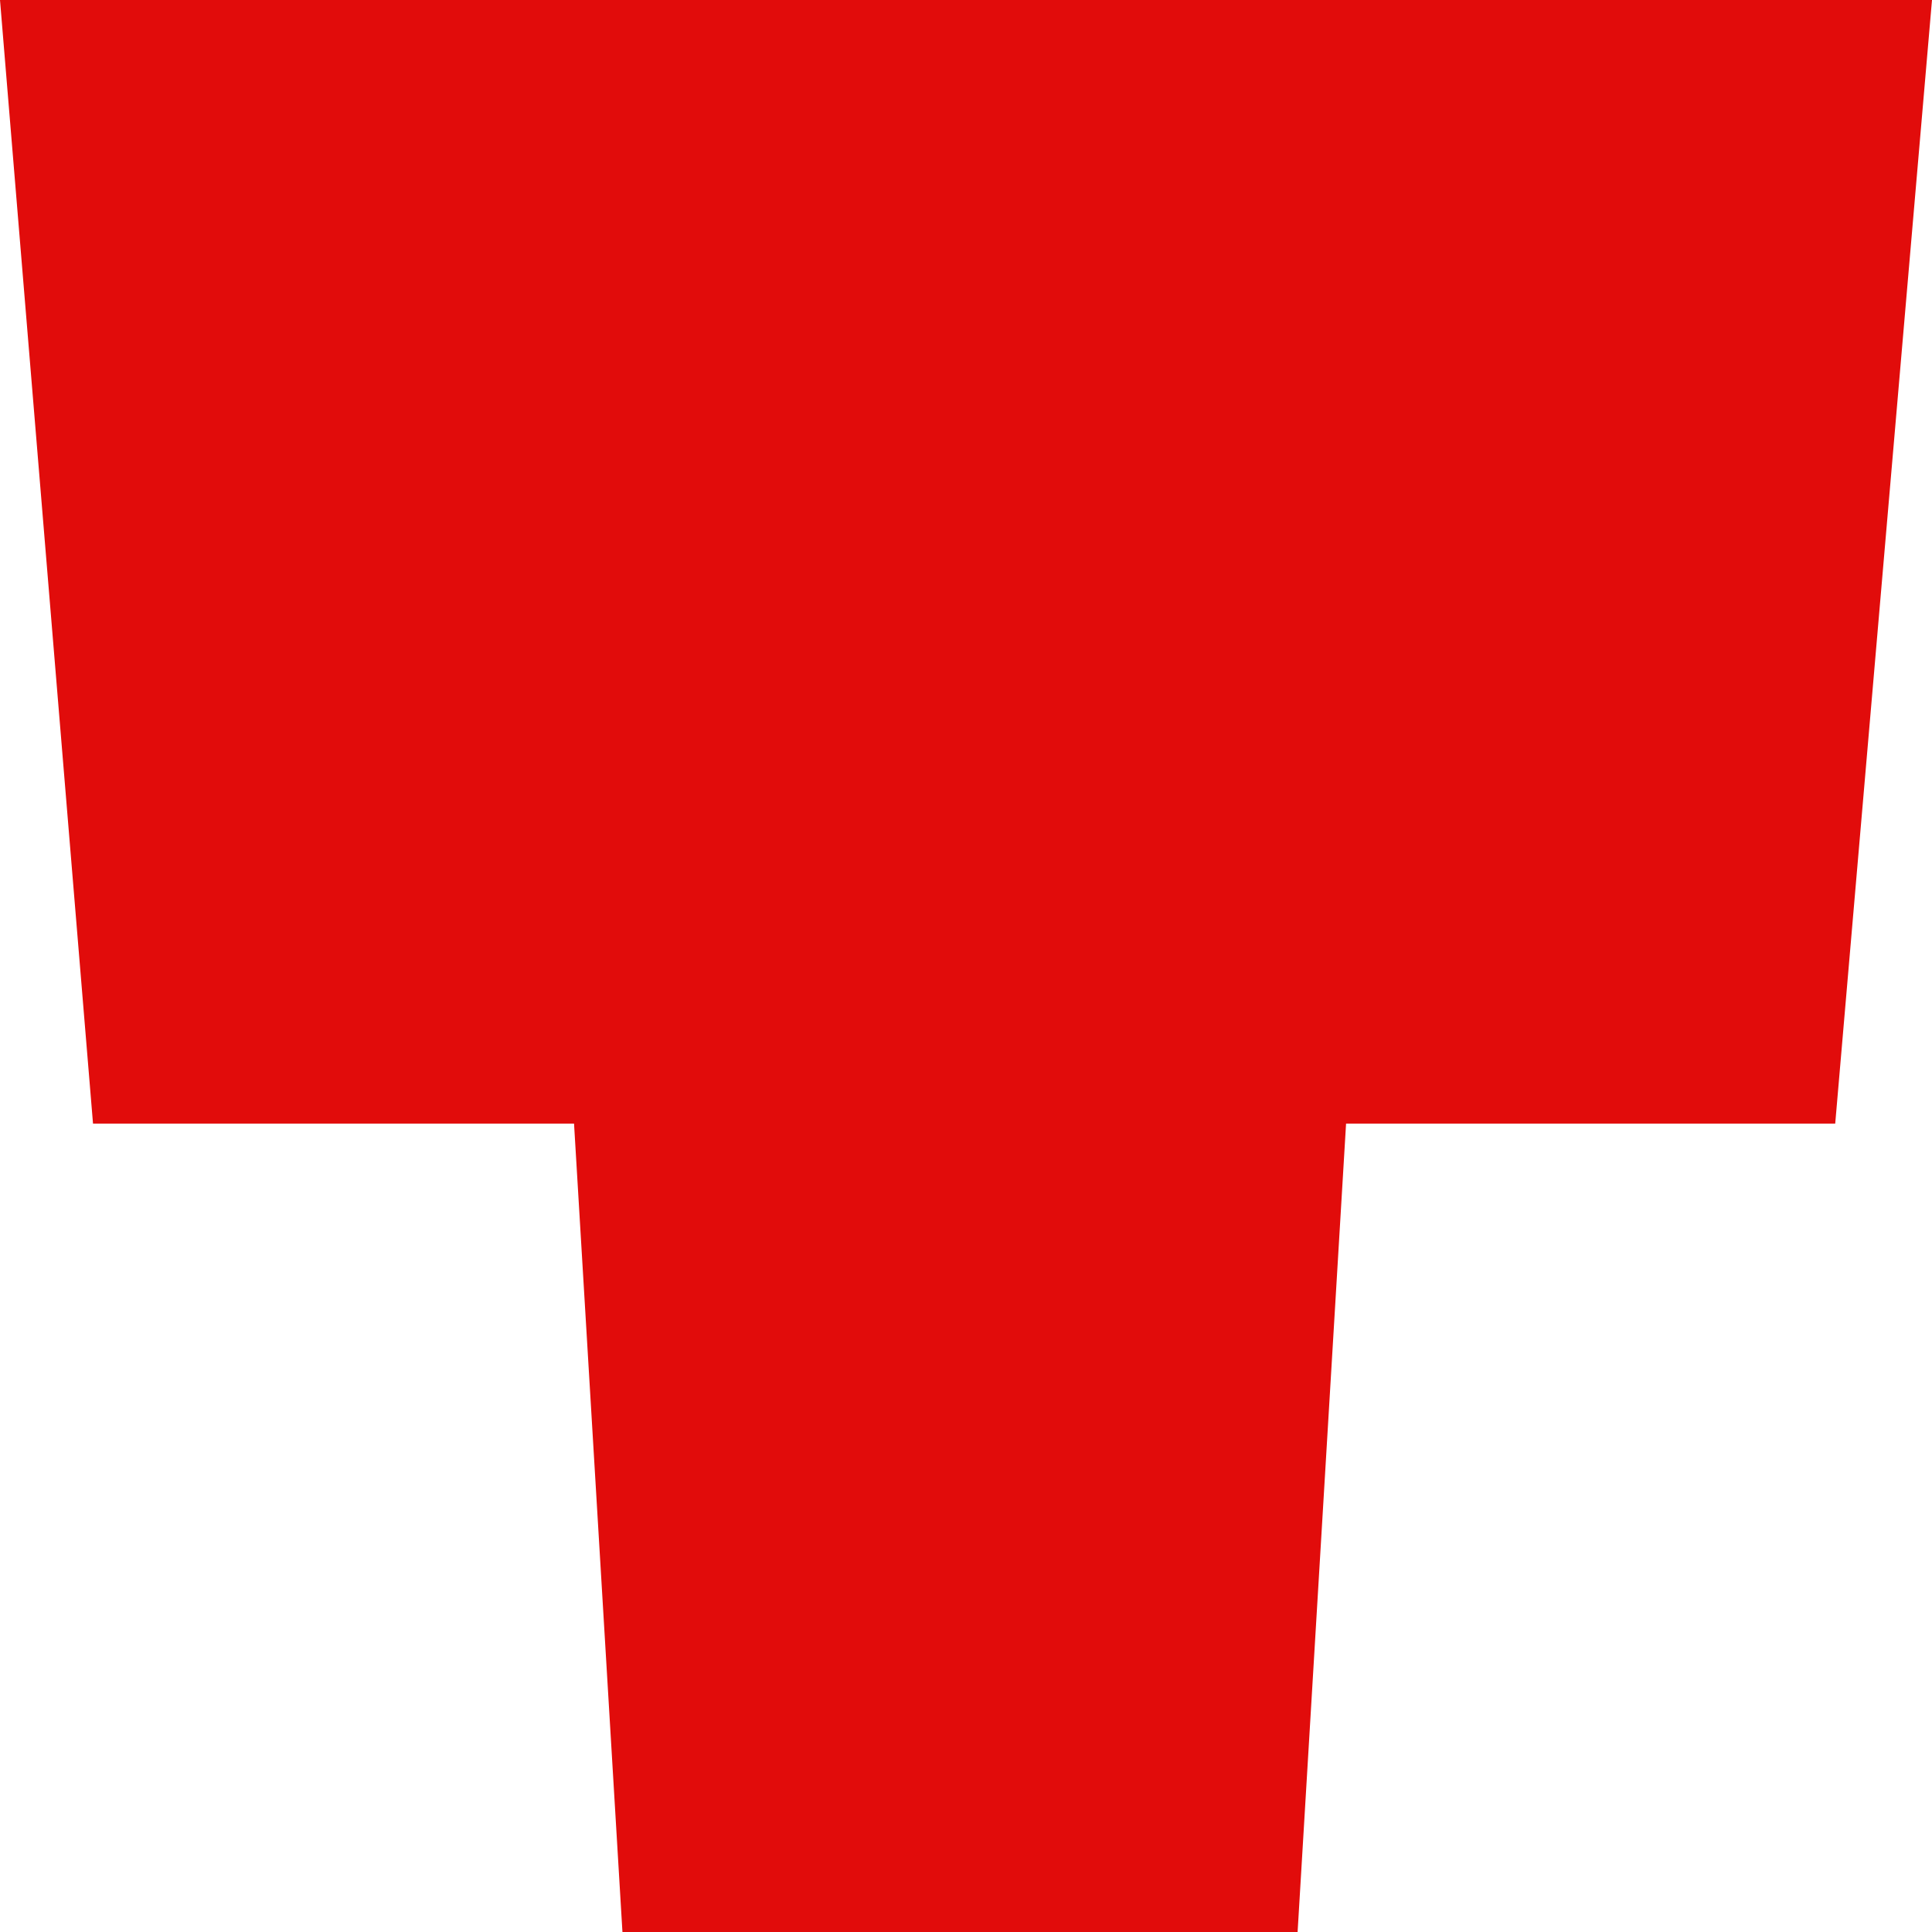
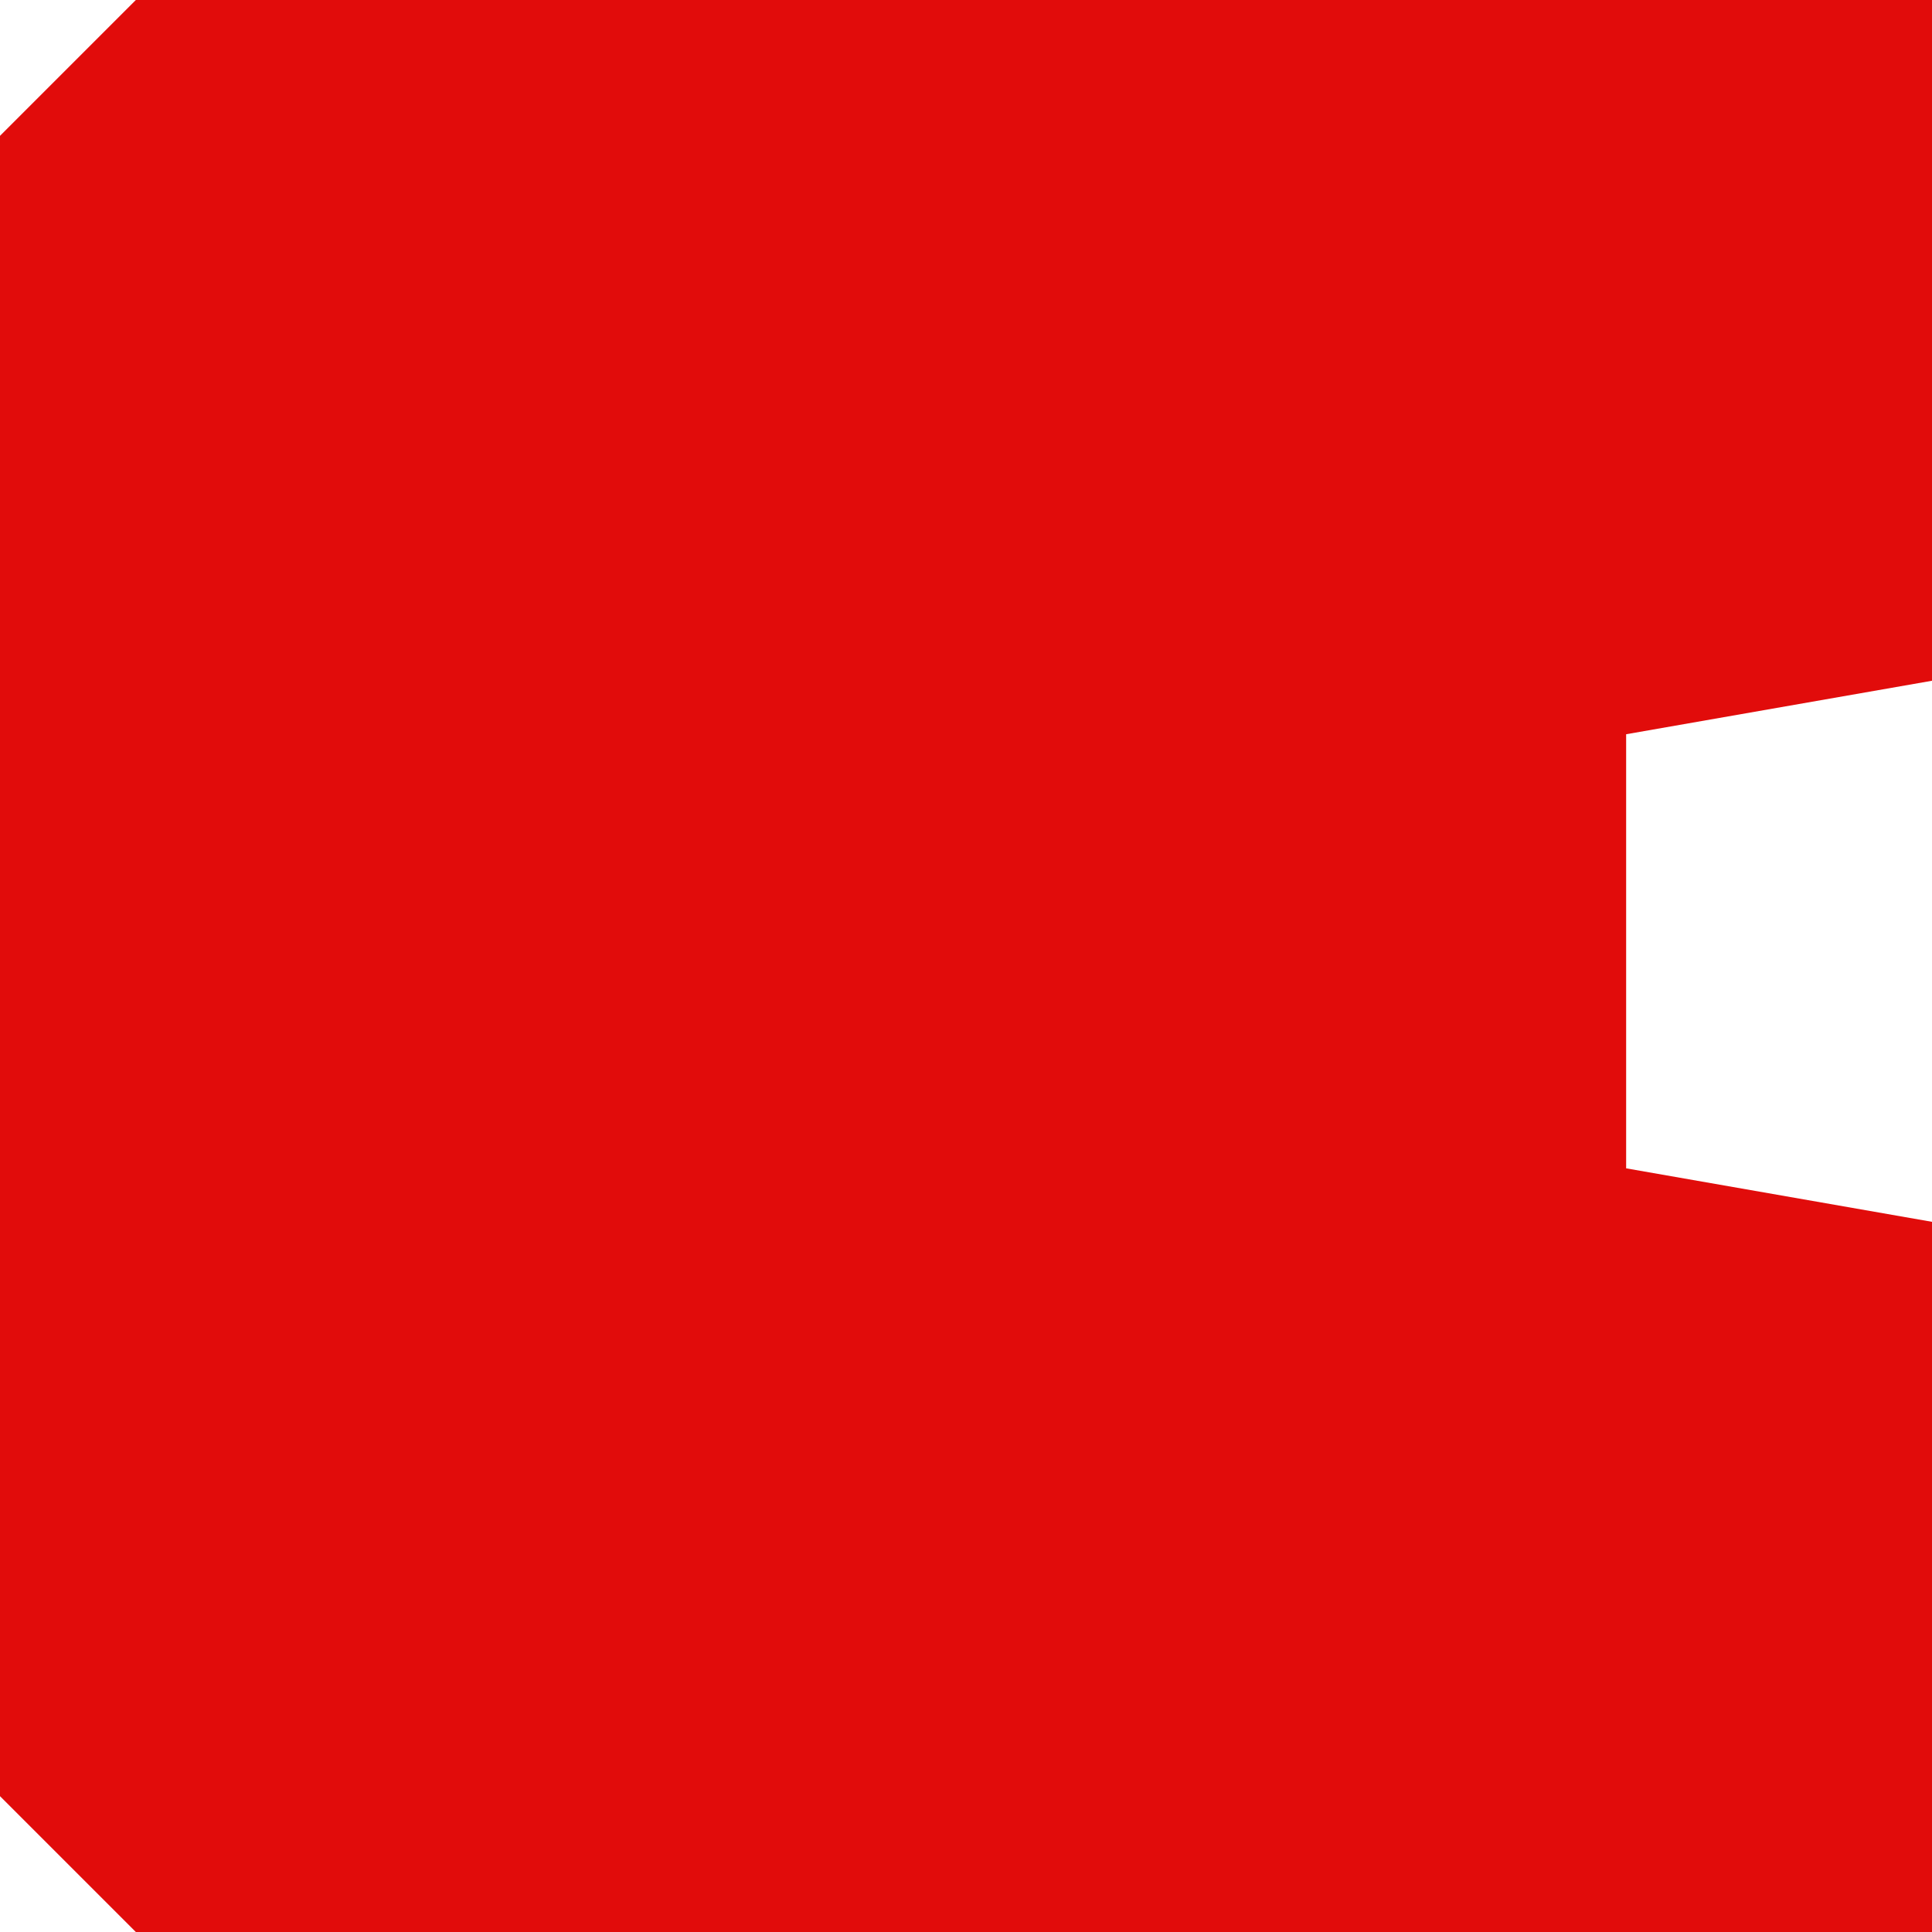
<svg xmlns="http://www.w3.org/2000/svg" width="100%" height="100%" viewBox="0 0 512 512" version="1.1" xml:space="preserve" style="fill-rule:evenodd;clip-rule:evenodd;stroke-linejoin:round;stroke-miterlimit:2;">
-   <g transform="matrix(1,0,0,1,-0.000219,0)">
+   <g transform="matrix(1,0,0,1,-0.000024,-0.000364)">
    <g transform="matrix(1.345348,0,0,1.345348,-56.43563,-487.5927)">
-       <g id="T" transform="matrix(-0.998047,0,0,-0.998047,463.6427,1104.72)">
-         <path d="M299.669,362.429L309.223,521.979L404.161,521.979L422.519,743.744L41.204,743.744L60.306,521.979L156.847,521.979L166.414,362.429L299.669,362.429Z" style="fill:rgb(225,12,11);" />
+       <g id="C" transform="matrix(0,1,-1,0,784.2048,320.4799)">
+         <path d="M422.519,715.497L395.76,742.256L68.708,742.256L41.949,715.497L41.949,361.685L176.045,361.685L186.582,421.934L272.091,421.934L282.627,361.685L422.519,361.685L422.519,715.497Z" style="fill:rgb(225,12,11);" />
      </g>
    </g>
  </g>
</svg>
